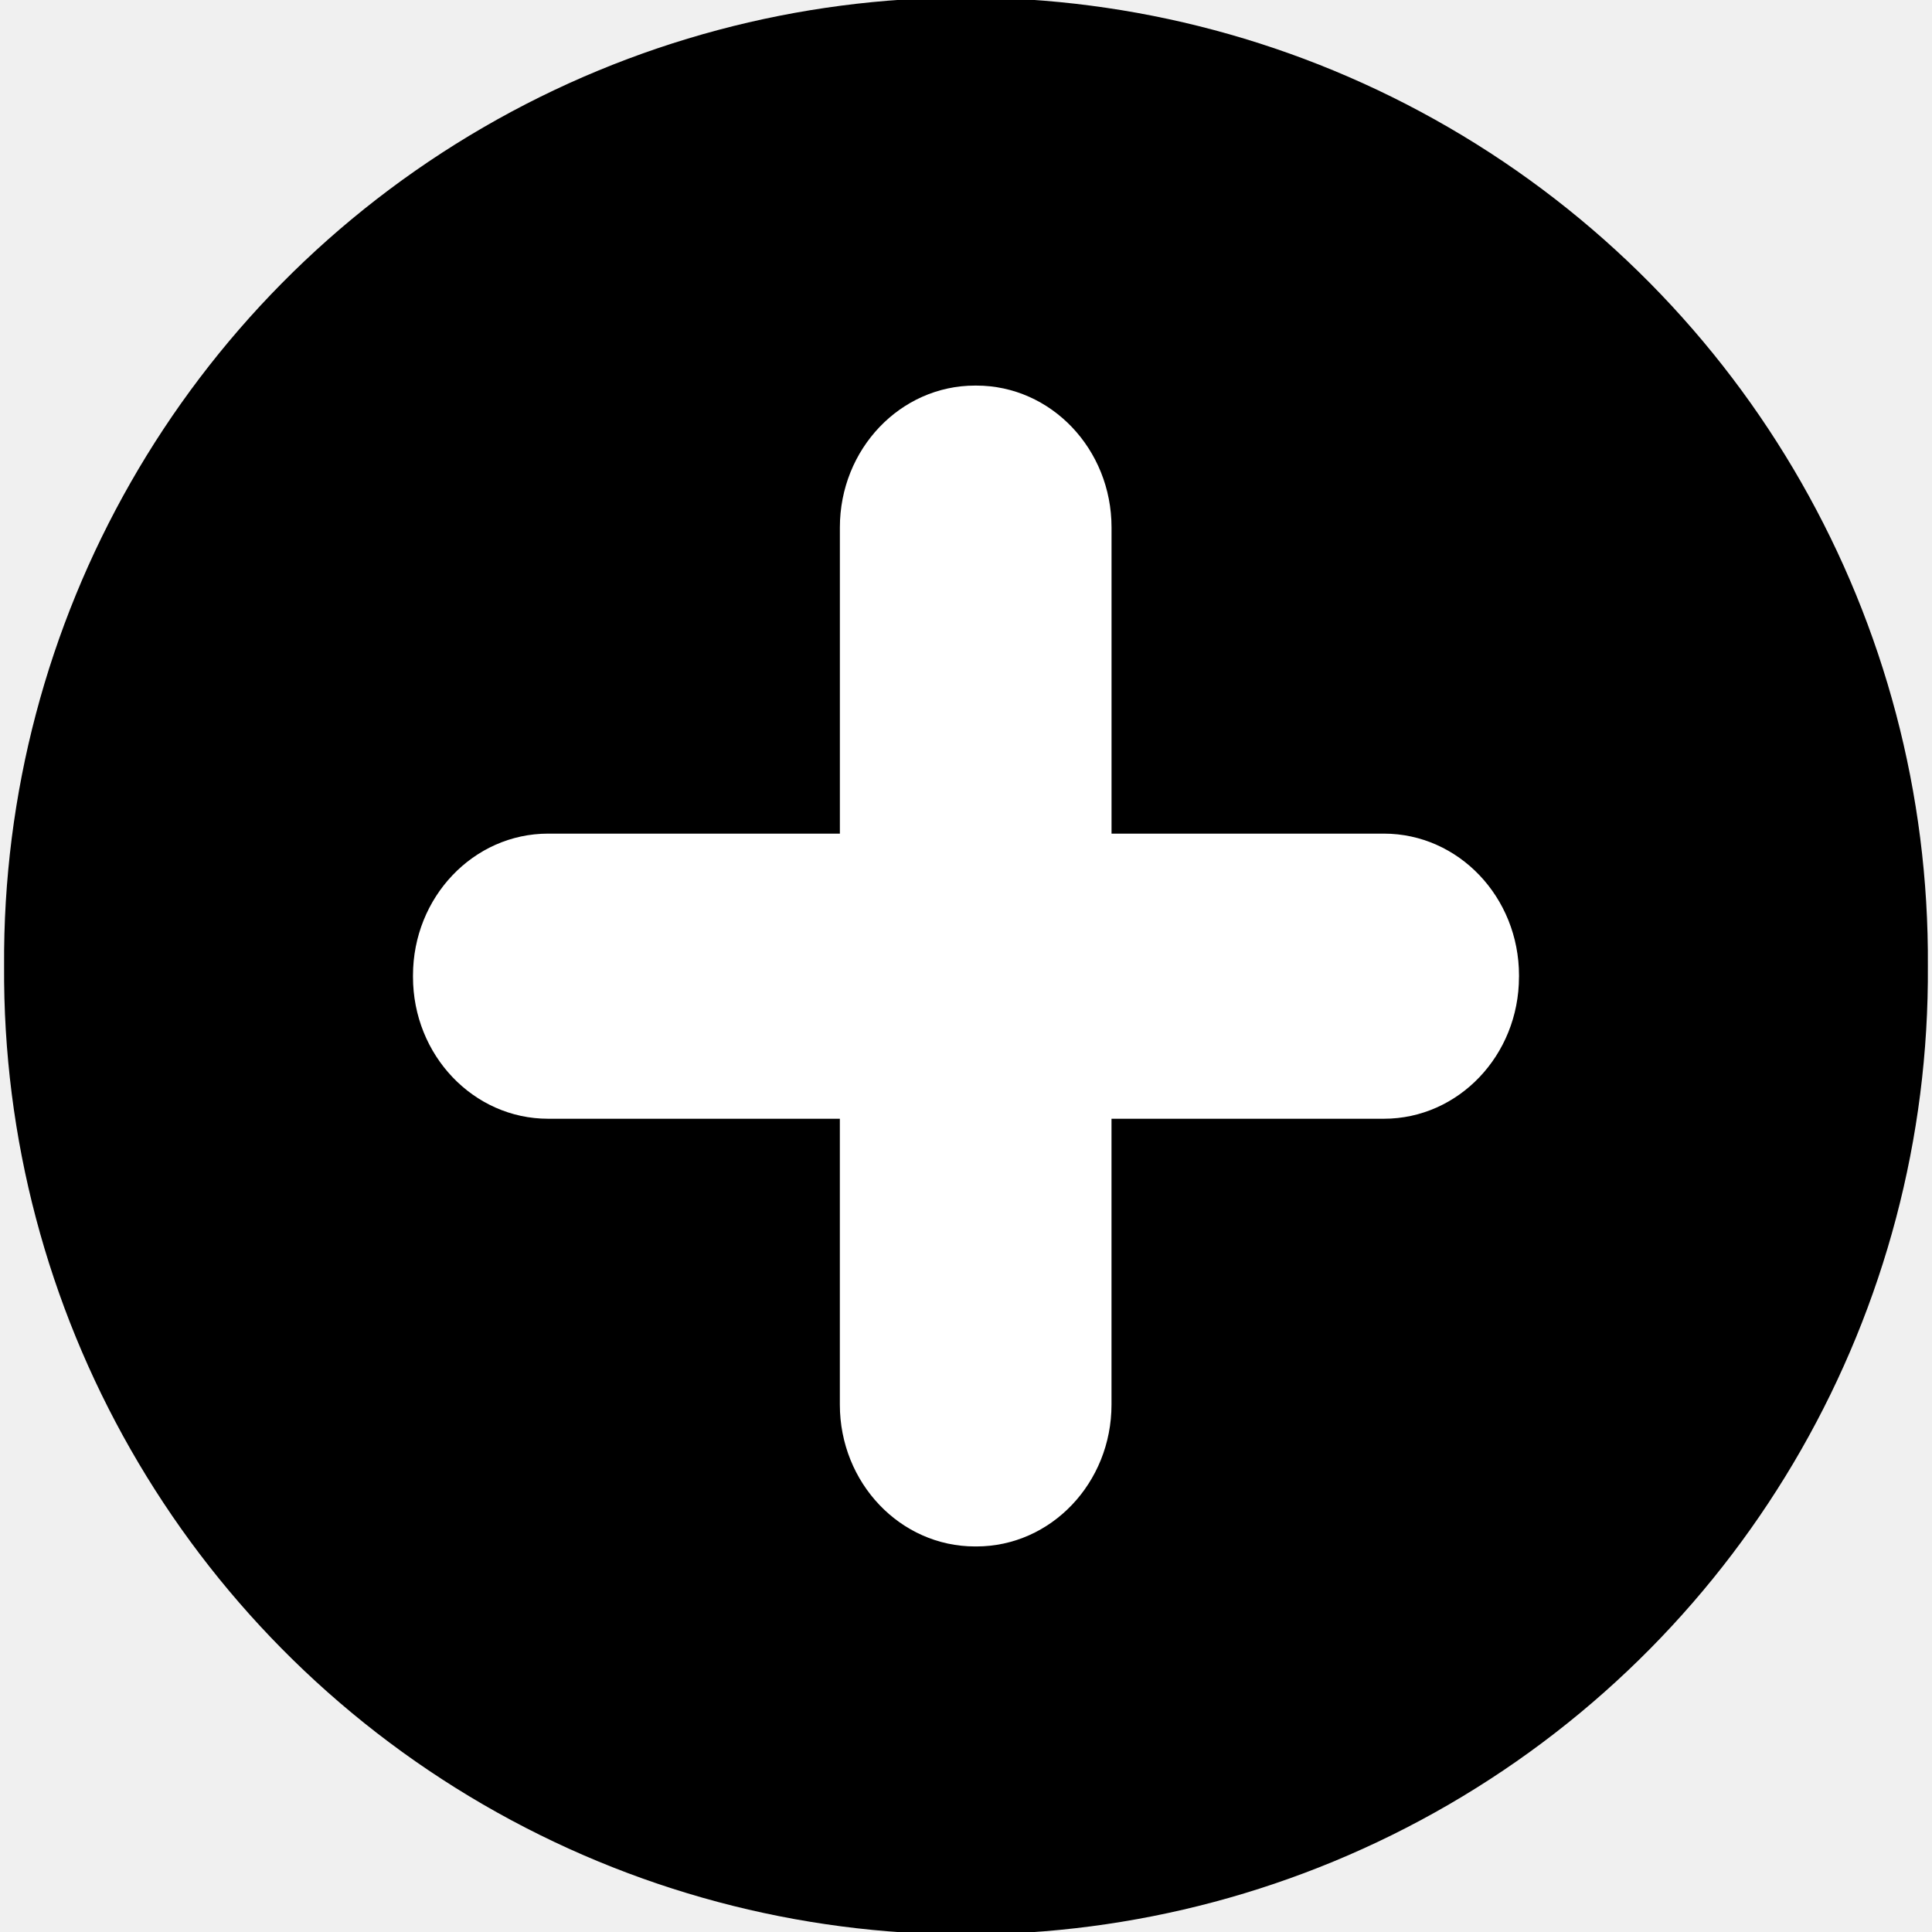
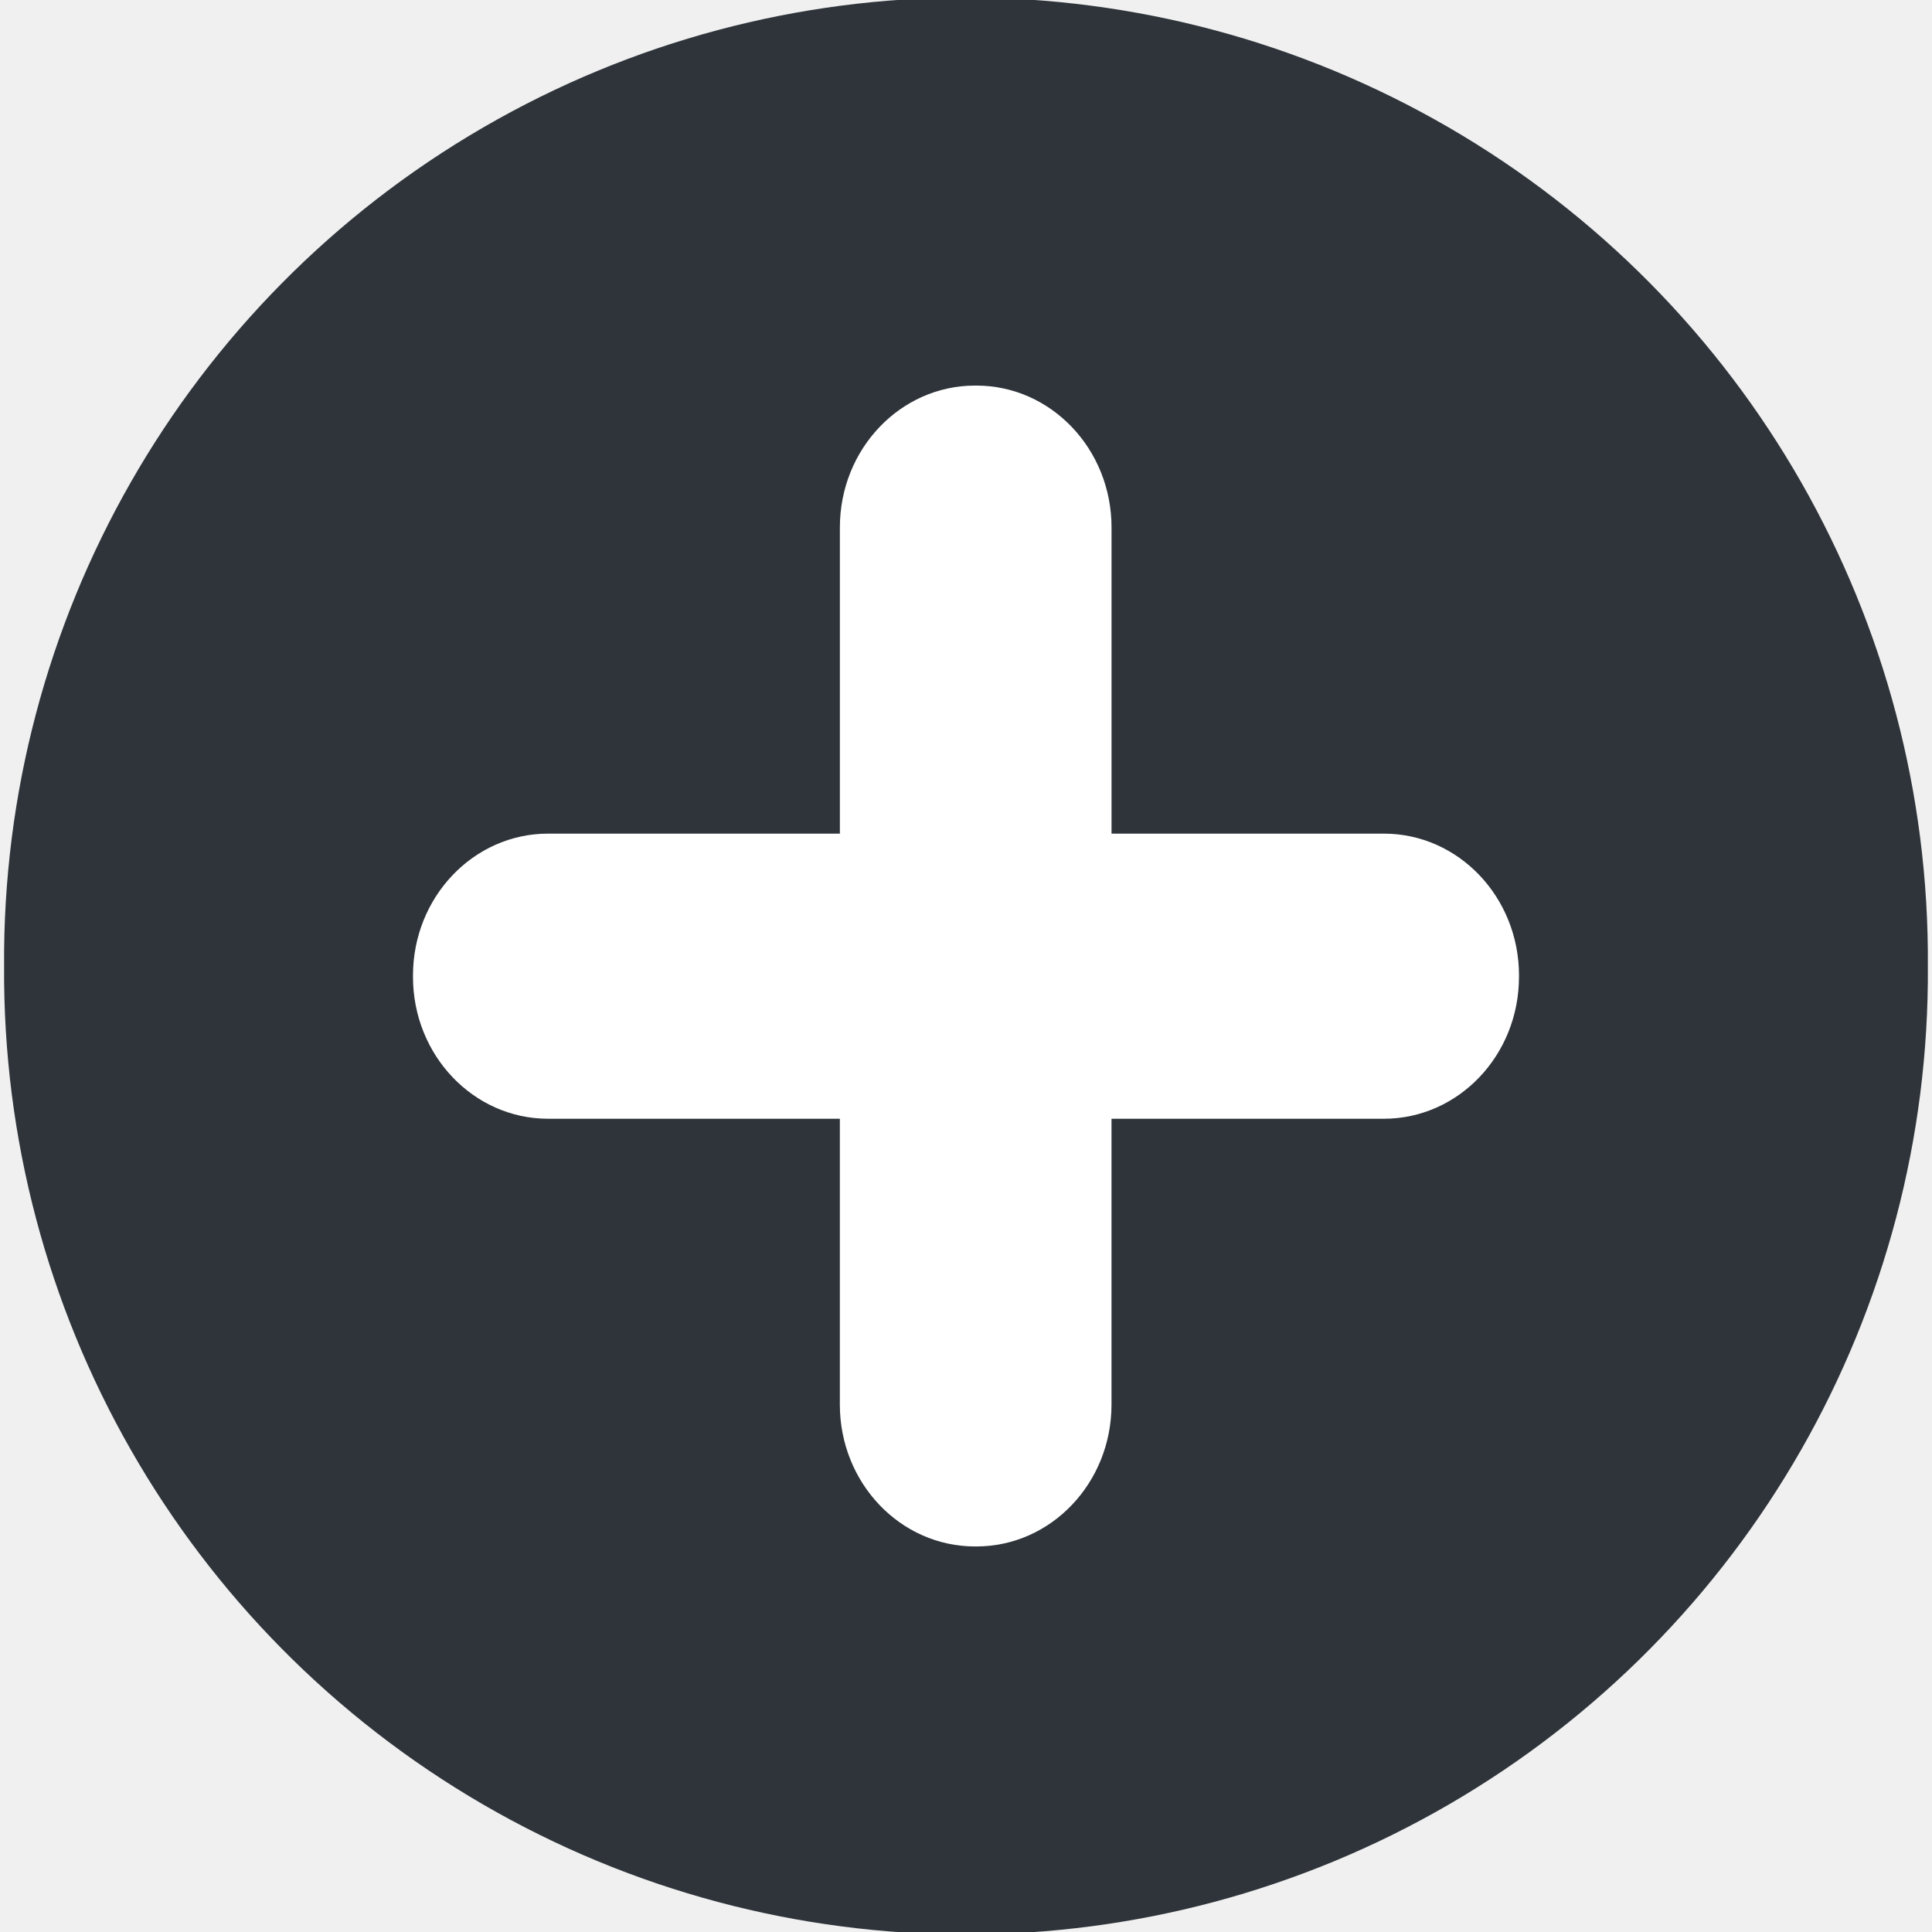
<svg xmlns="http://www.w3.org/2000/svg" width="64px" height="64px" id="svg3442" version="1.1">
  <defs id="defs3444" />
  <g id="layer1">
-     <path style="fill:#000000;fill-opacity:1;stroke:#000000;stroke-width:1;stroke-linecap:round;stroke-linejoin:round;stroke-miterlimit:4;stroke-opacity:1;stroke-dasharray:none;stroke-dashoffset:0" id="path3063" d="m 47.636,46.091 a 20.455,20.455 0 1 1 -40.909,0 20.455,20.455 0 1 1 40.909,0 z" transform="matrix(1.520607,0,0,1.520607,-9.332874,-38.08618)" />
+     <path style="fill:#2e343a;fill-opacity:1;stroke:#2e343a;stroke-width:1;stroke-linecap:round;stroke-linejoin:round;stroke-miterlimit:4;stroke-opacity:1;stroke-dasharray:none;stroke-dashoffset:0" id="path3063" d="m 47.636,46.091 a 20.455,20.455 0 1 1 -40.909,0 20.455,20.455 0 1 1 40.909,0 z" transform="matrix(1.520607,0,0,1.520607,-9.332874,-38.08618)" />
    <path d="m 50.318,32.362 c 0,2.595 -2.004,4.698 -4.476,4.698 h -9.022 v 9.469 c 0,2.595 -2.004,4.699 -4.476,4.699 h -0.046 c -2.473,0 -4.477,-2.104 -4.477,-4.699 v -9.469 h -9.664 c -2.472,0 -4.476,-2.104 -4.476,-4.698 v -0.049 c 0,-2.595 2.004,-4.698 4.476,-4.698 H 27.822 V 17.471 c 0,-2.595 2.004,-4.698 4.476,-4.698 h 0.046 c 2.473,0 4.477,2.104 4.477,4.698 v 10.144 h 9.022 c 2.472,0 4.476,2.104 4.476,4.698 v 0.049 z" id="path3862" style="fill:#ffffff" />
  </g>
</svg>
